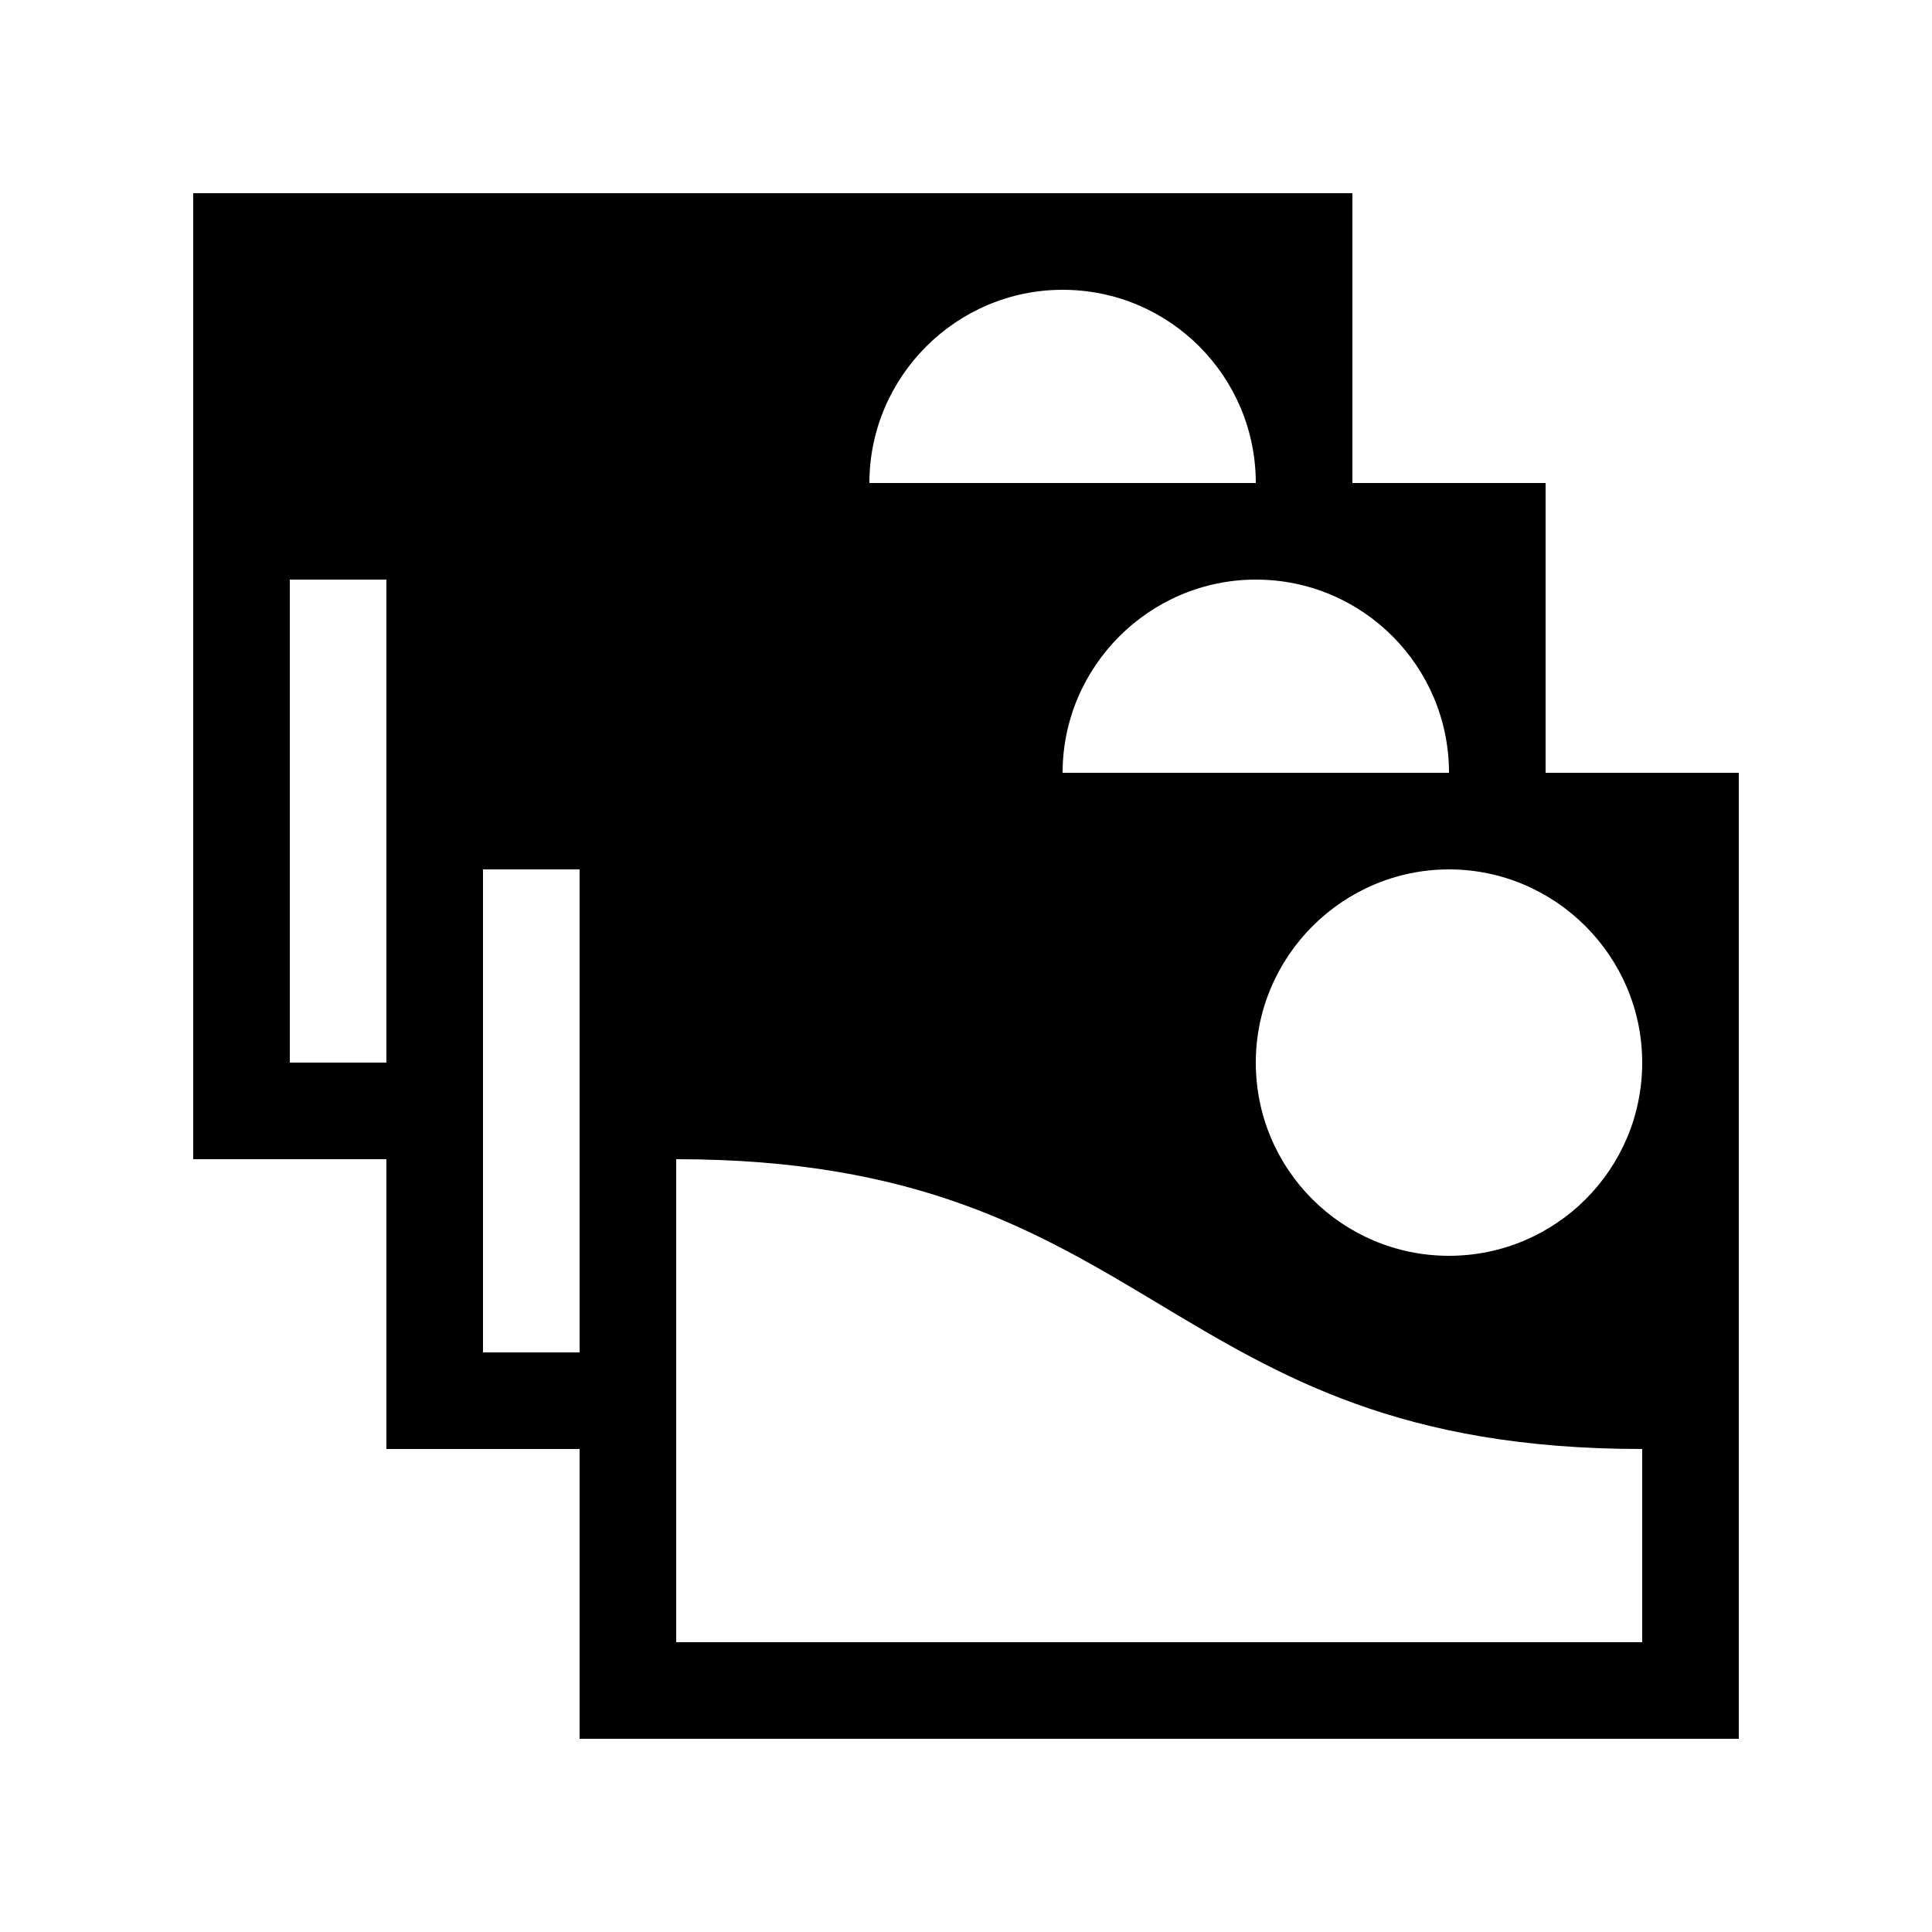
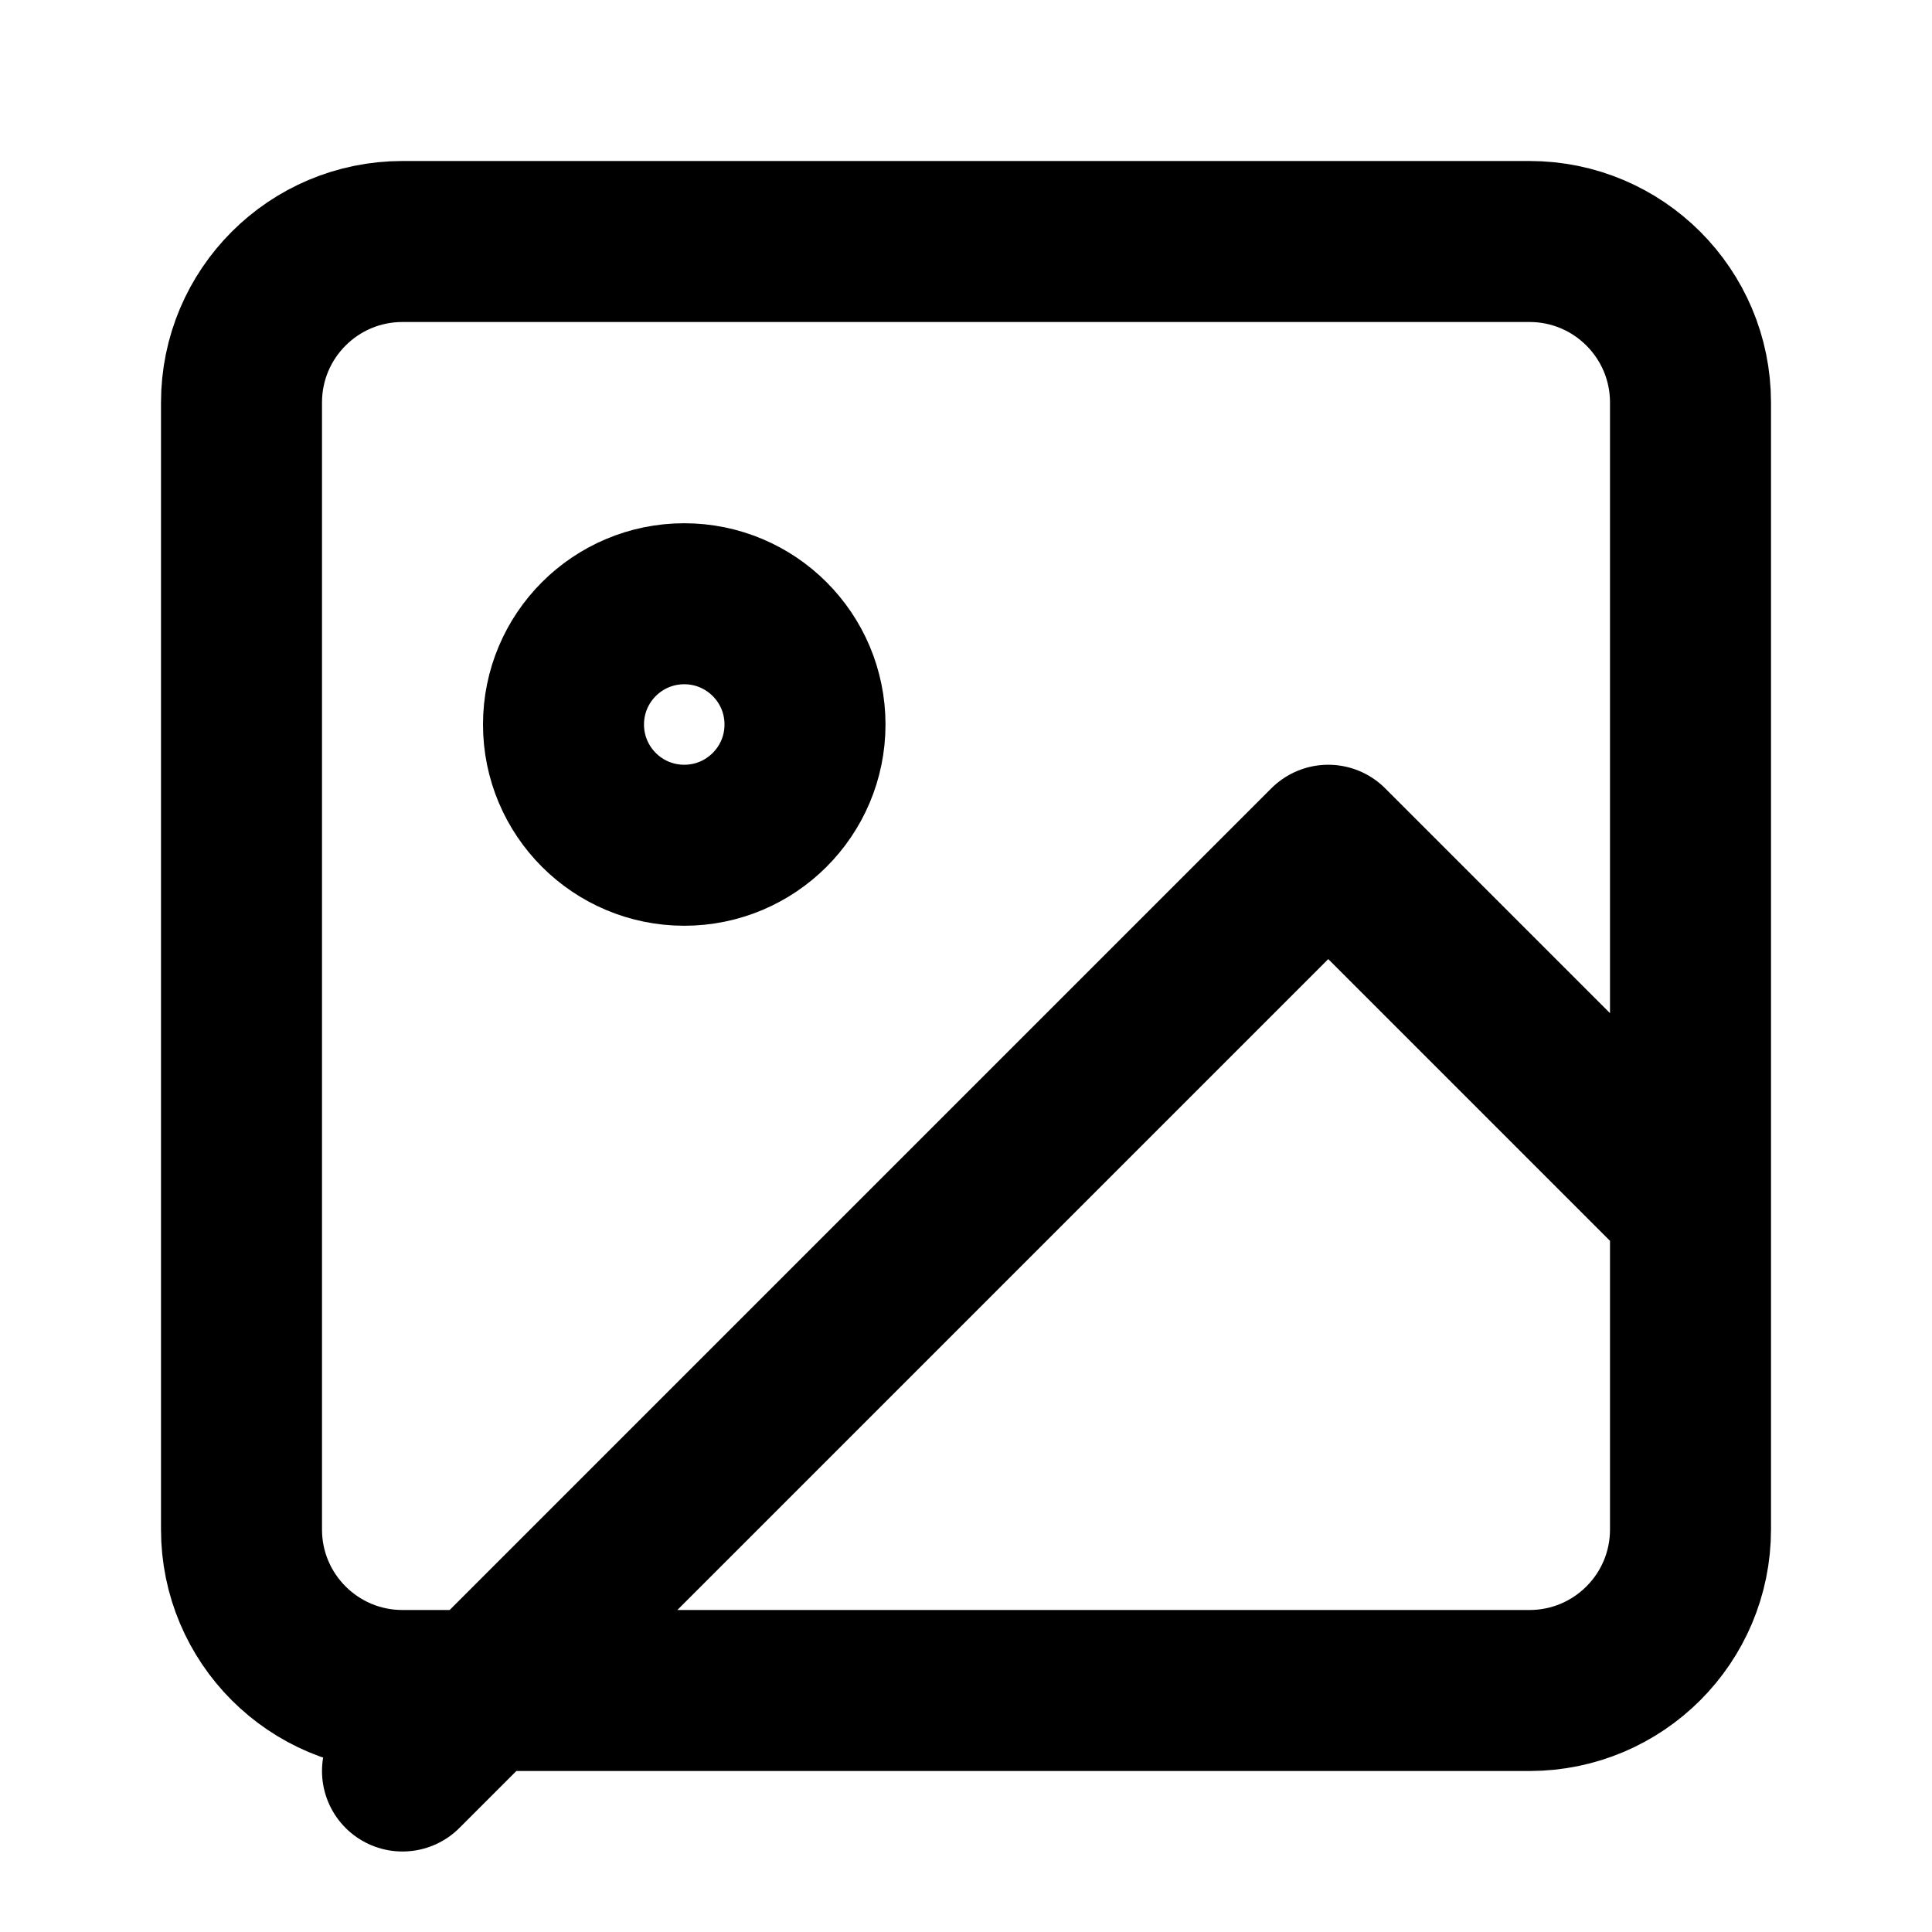
- <svg xmlns="http://www.w3.org/2000/svg" viewBox="0 0 20 20">
-   <rect x="0" fill="none" width="20" height="20" />
-   <g>
-     <path d="M4 15v-3H2V2h12v3h2v3h2v10H6v-3H4zm7-12c-1.1 0-2 .9-2 2h4c0-1.1-.89-2-2-2zm-7 8V6H3v5h1zm7-3h4c0-1.1-.89-2-2-2-1.1 0-2 .9-2 2zm-5 6V9H5v5h1zm9-1c1.1 0 2-.89 2-2 0-1.1-.9-2-2-2s-2 .9-2 2c0 1.11.9 2 2 2zm2 4v-2c-5 0-5-3-10-3v5h10z" />
-   </g>
+ <svg xmlns="http://www.w3.org/2000/svg" width="24" height="24" viewBox="0 0 24 24" fill="none" stroke="currentColor" stroke-width="2" stroke-linecap="round" stroke-linejoin="round">
+   <path d="M5 3h14a2 2 0 0 1 2 2v14a2 2 0 0 1-2 2H5a2 2 0 0 1-2-2V5a2 2 0 0 1 2-2Z M10 9a1.5 1.5 0 1 1-3 0 1.5 1.5 0 0 1 3 0Z M21 15l-4.5-4.5L5 22" />
</svg>
